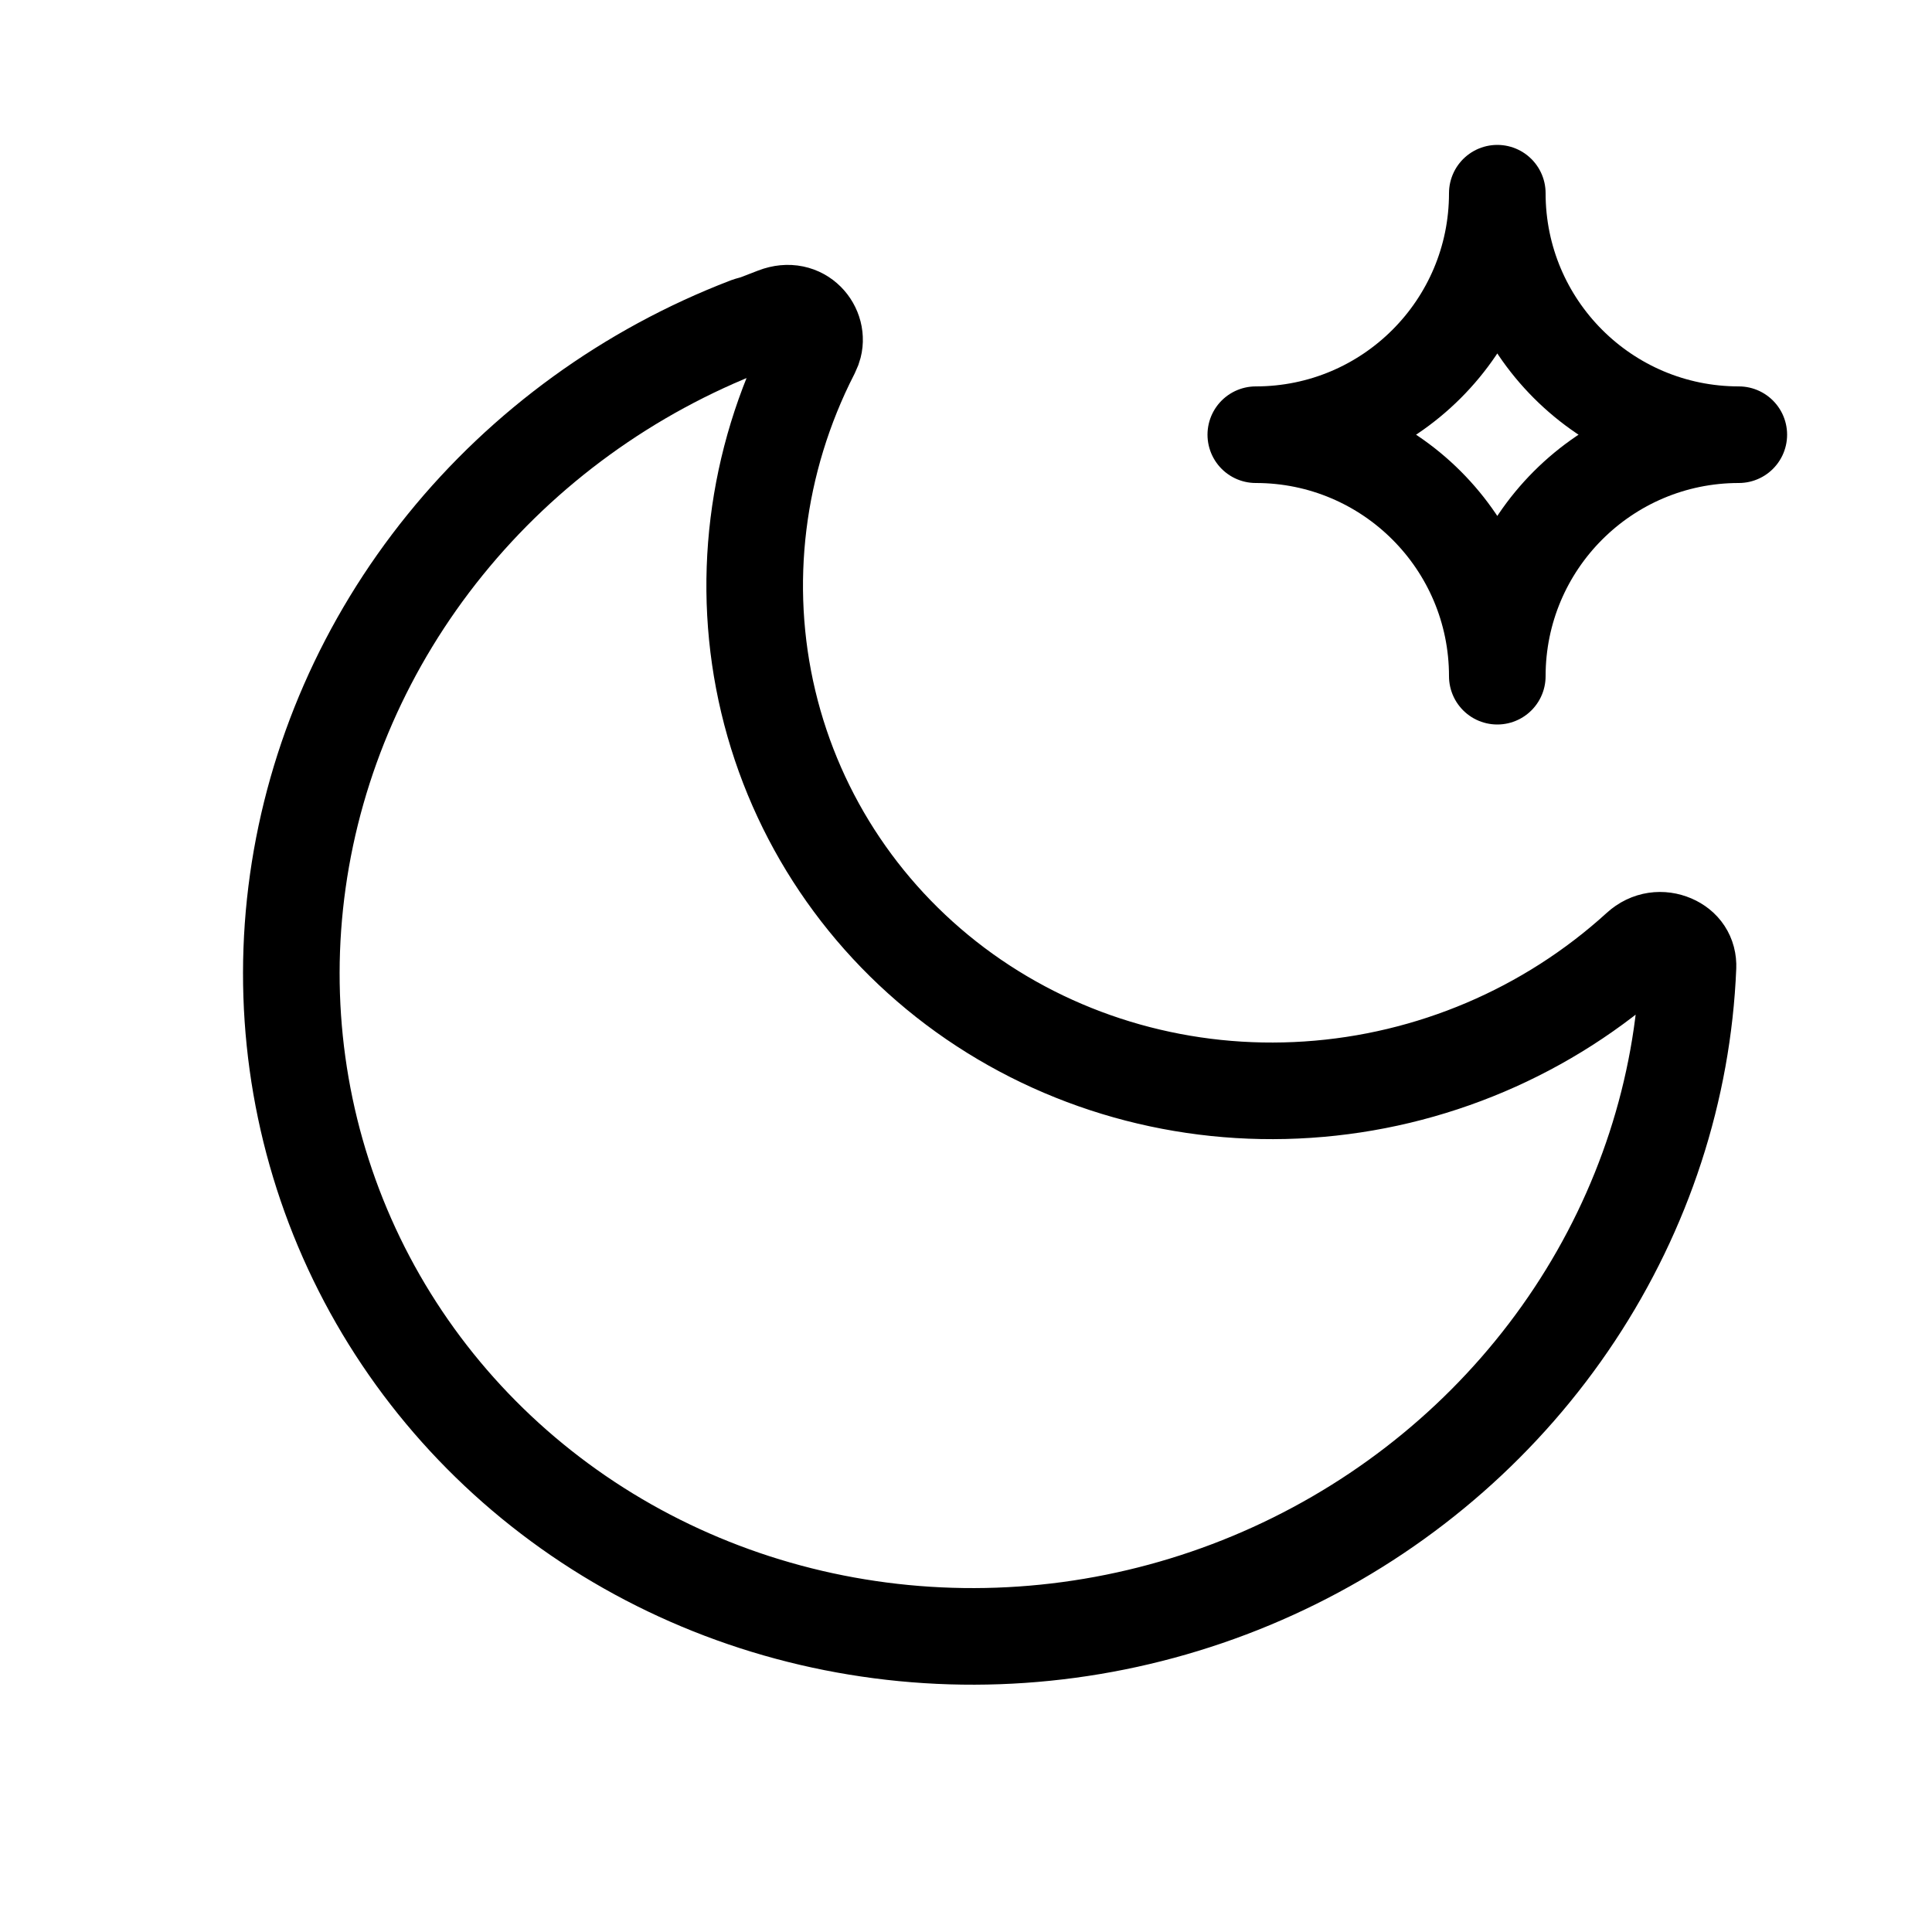
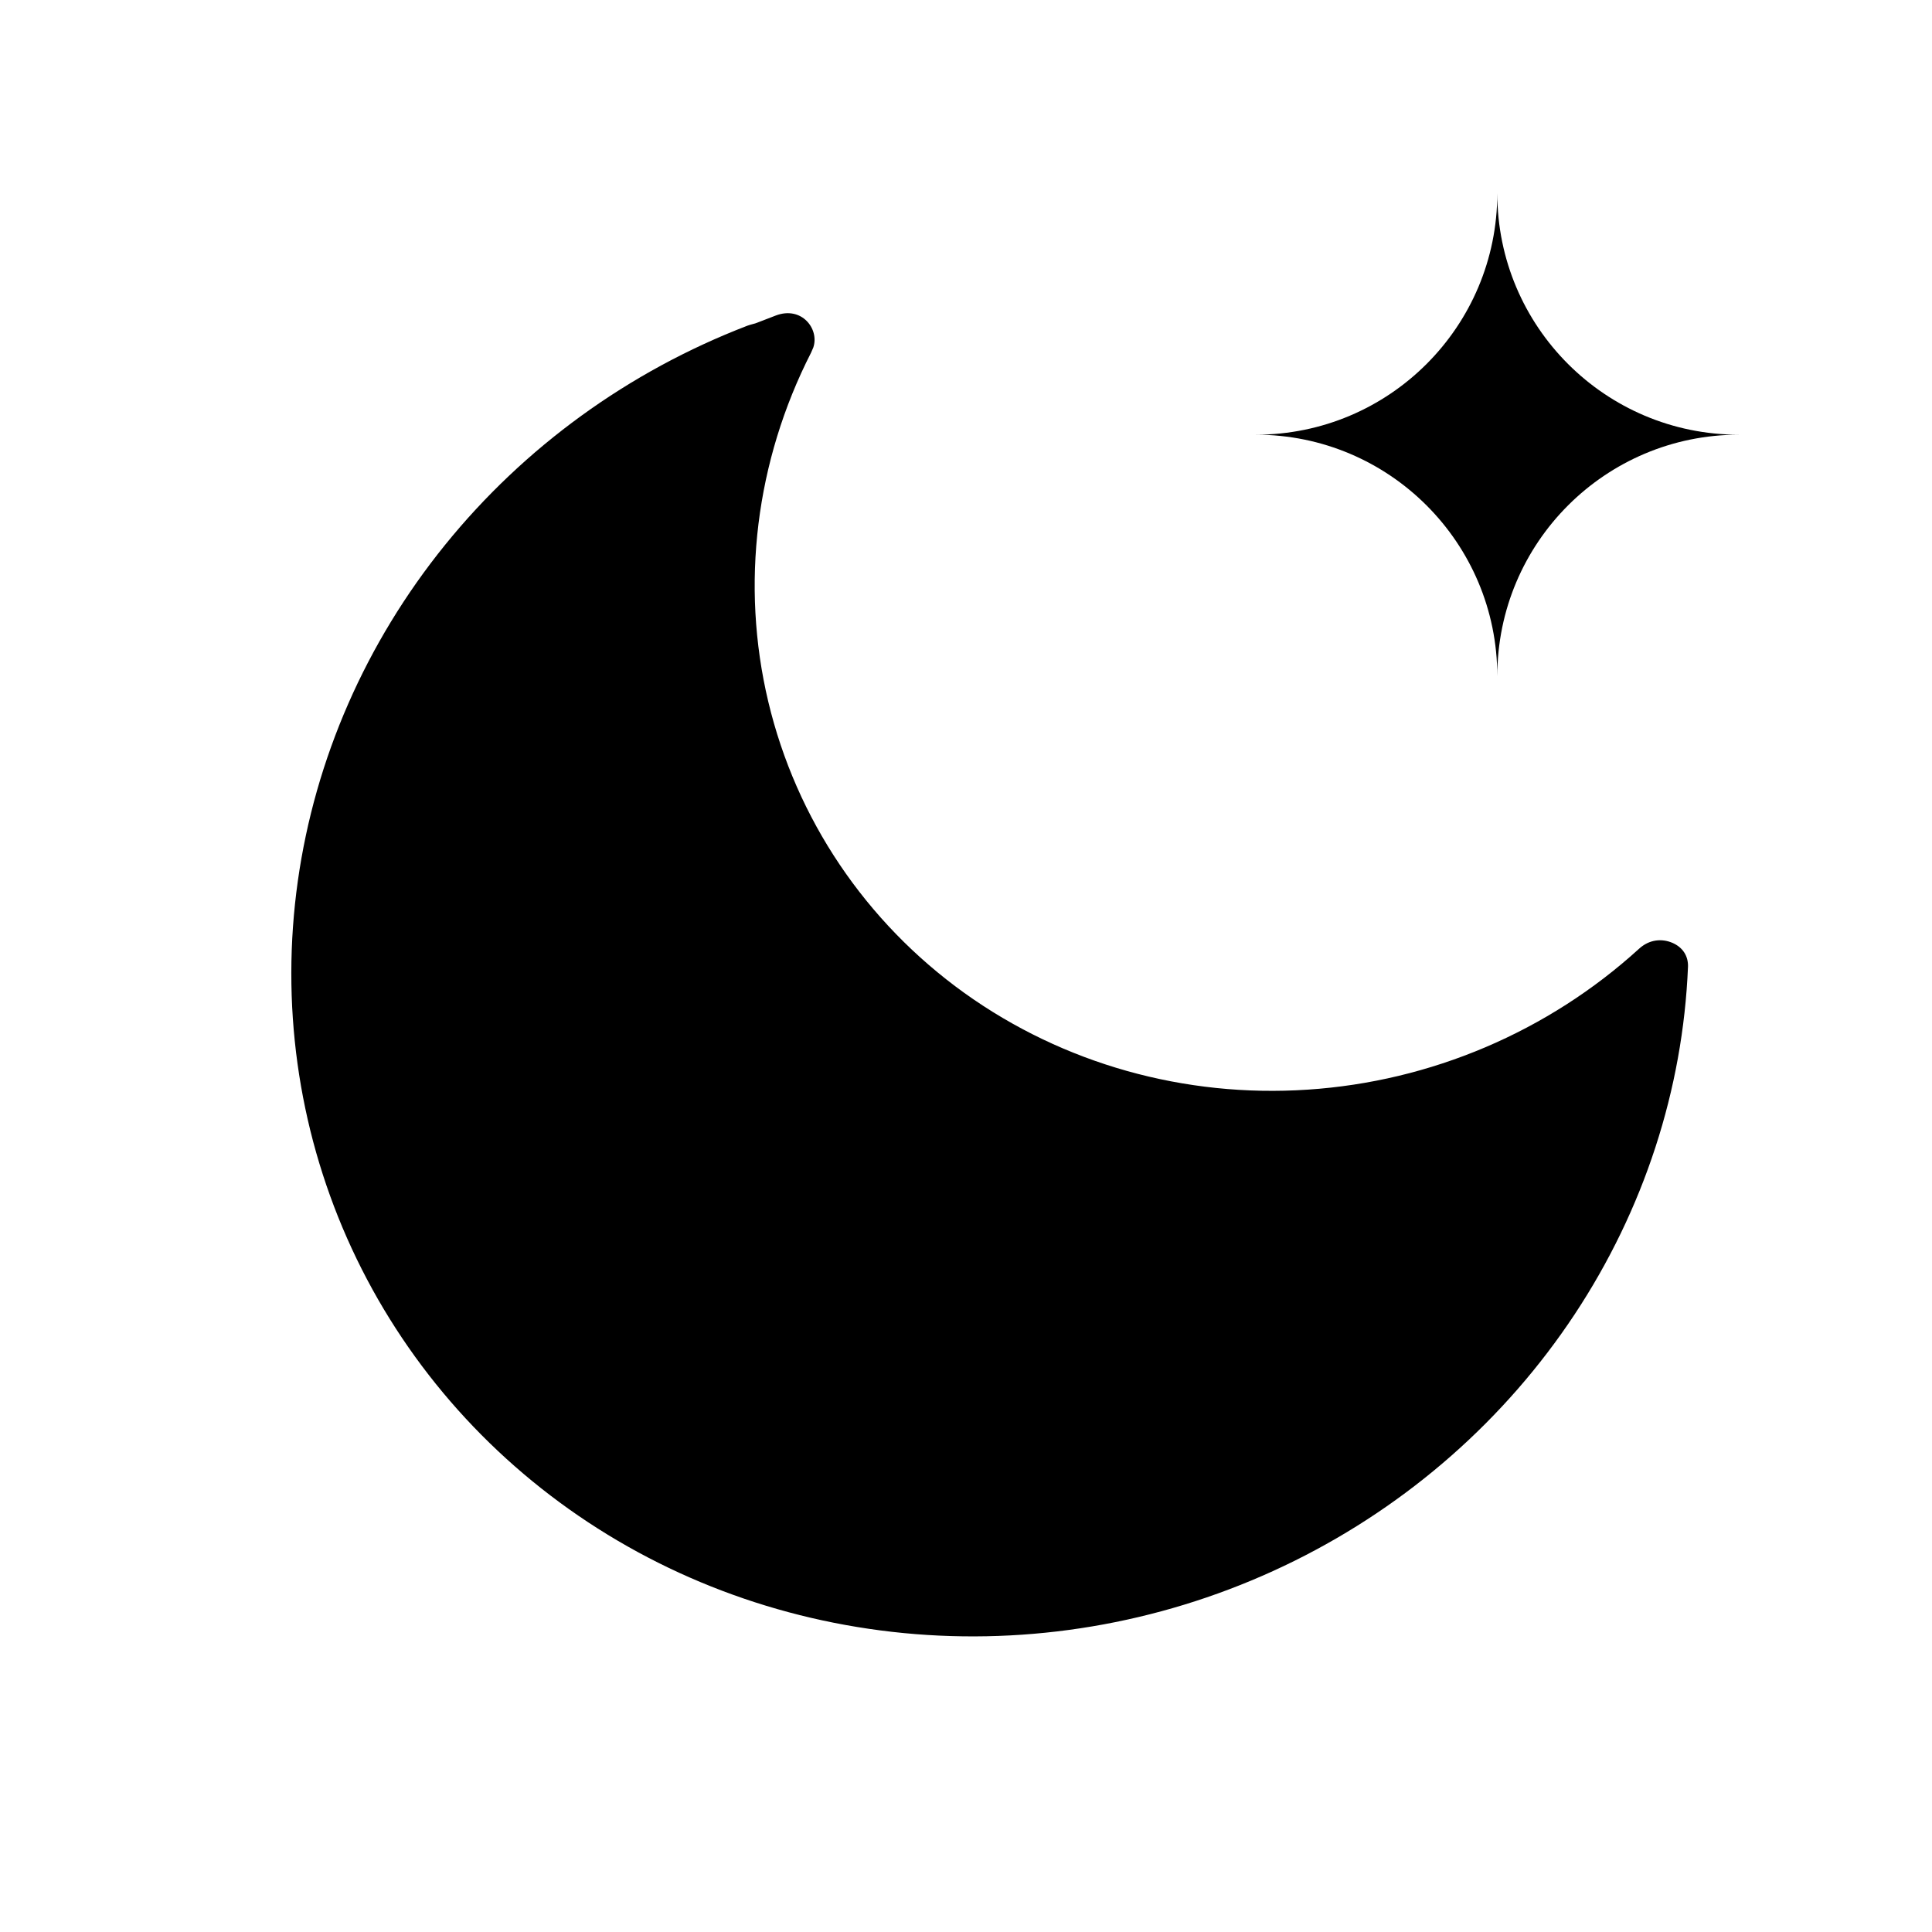
<svg xmlns="http://www.w3.org/2000/svg" id="night" viewBox="0 0 20 20">
-   <defs>
-     <style>
-       .cls-1 {
-         stroke-linecap: round;
-         stroke-linejoin: round;
-       }
- 
-       .cls-1, .cls-2 {
-         fill: none;
-         stroke: #000;
-       }
-     </style>
-   </defs>
  <path class="cls-2" d="M17.474,10.008l0.0 0c-.052,1.271-.457,2.515-1.174,3.599-.717,1.084-1.719,1.966-2.9,2.551-1.181.585-2.495.85-3.801.767-1.306-.083-2.554-.51-3.611-1.234-1.057-.724-1.884-1.717-2.395-2.873-.511-1.156-.688-2.434-.51-3.697.178-1.264.704-2.467,1.525-3.481.819-1.012,1.9-1.796,3.128-2.268l.024-.008.039-.011.019-.005.019-.007.192-.074c.27-.104.456.14.39.331l-.023.053c-.573,1.123-.731,2.401-.443,3.612.289,1.215,1.008,2.282,2.03,3.016,1.022.733,2.28,1.086,3.554,1.001,1.274-.084,2.488-.6,3.431-1.459l0-0c.106-.097.236-.107.344-.061.105.045.167.134.162.252Z" />
  <path class="cls-1" d="M18,4.5c-1.381,0-2.5-1.119-2.5-2.5,0,1.381-1.119,2.5-2.5,2.5,1.381,0,2.5,1.119,2.5,2.5,0-1.381,1.119-2.5,2.5-2.5Z" />
</svg>
